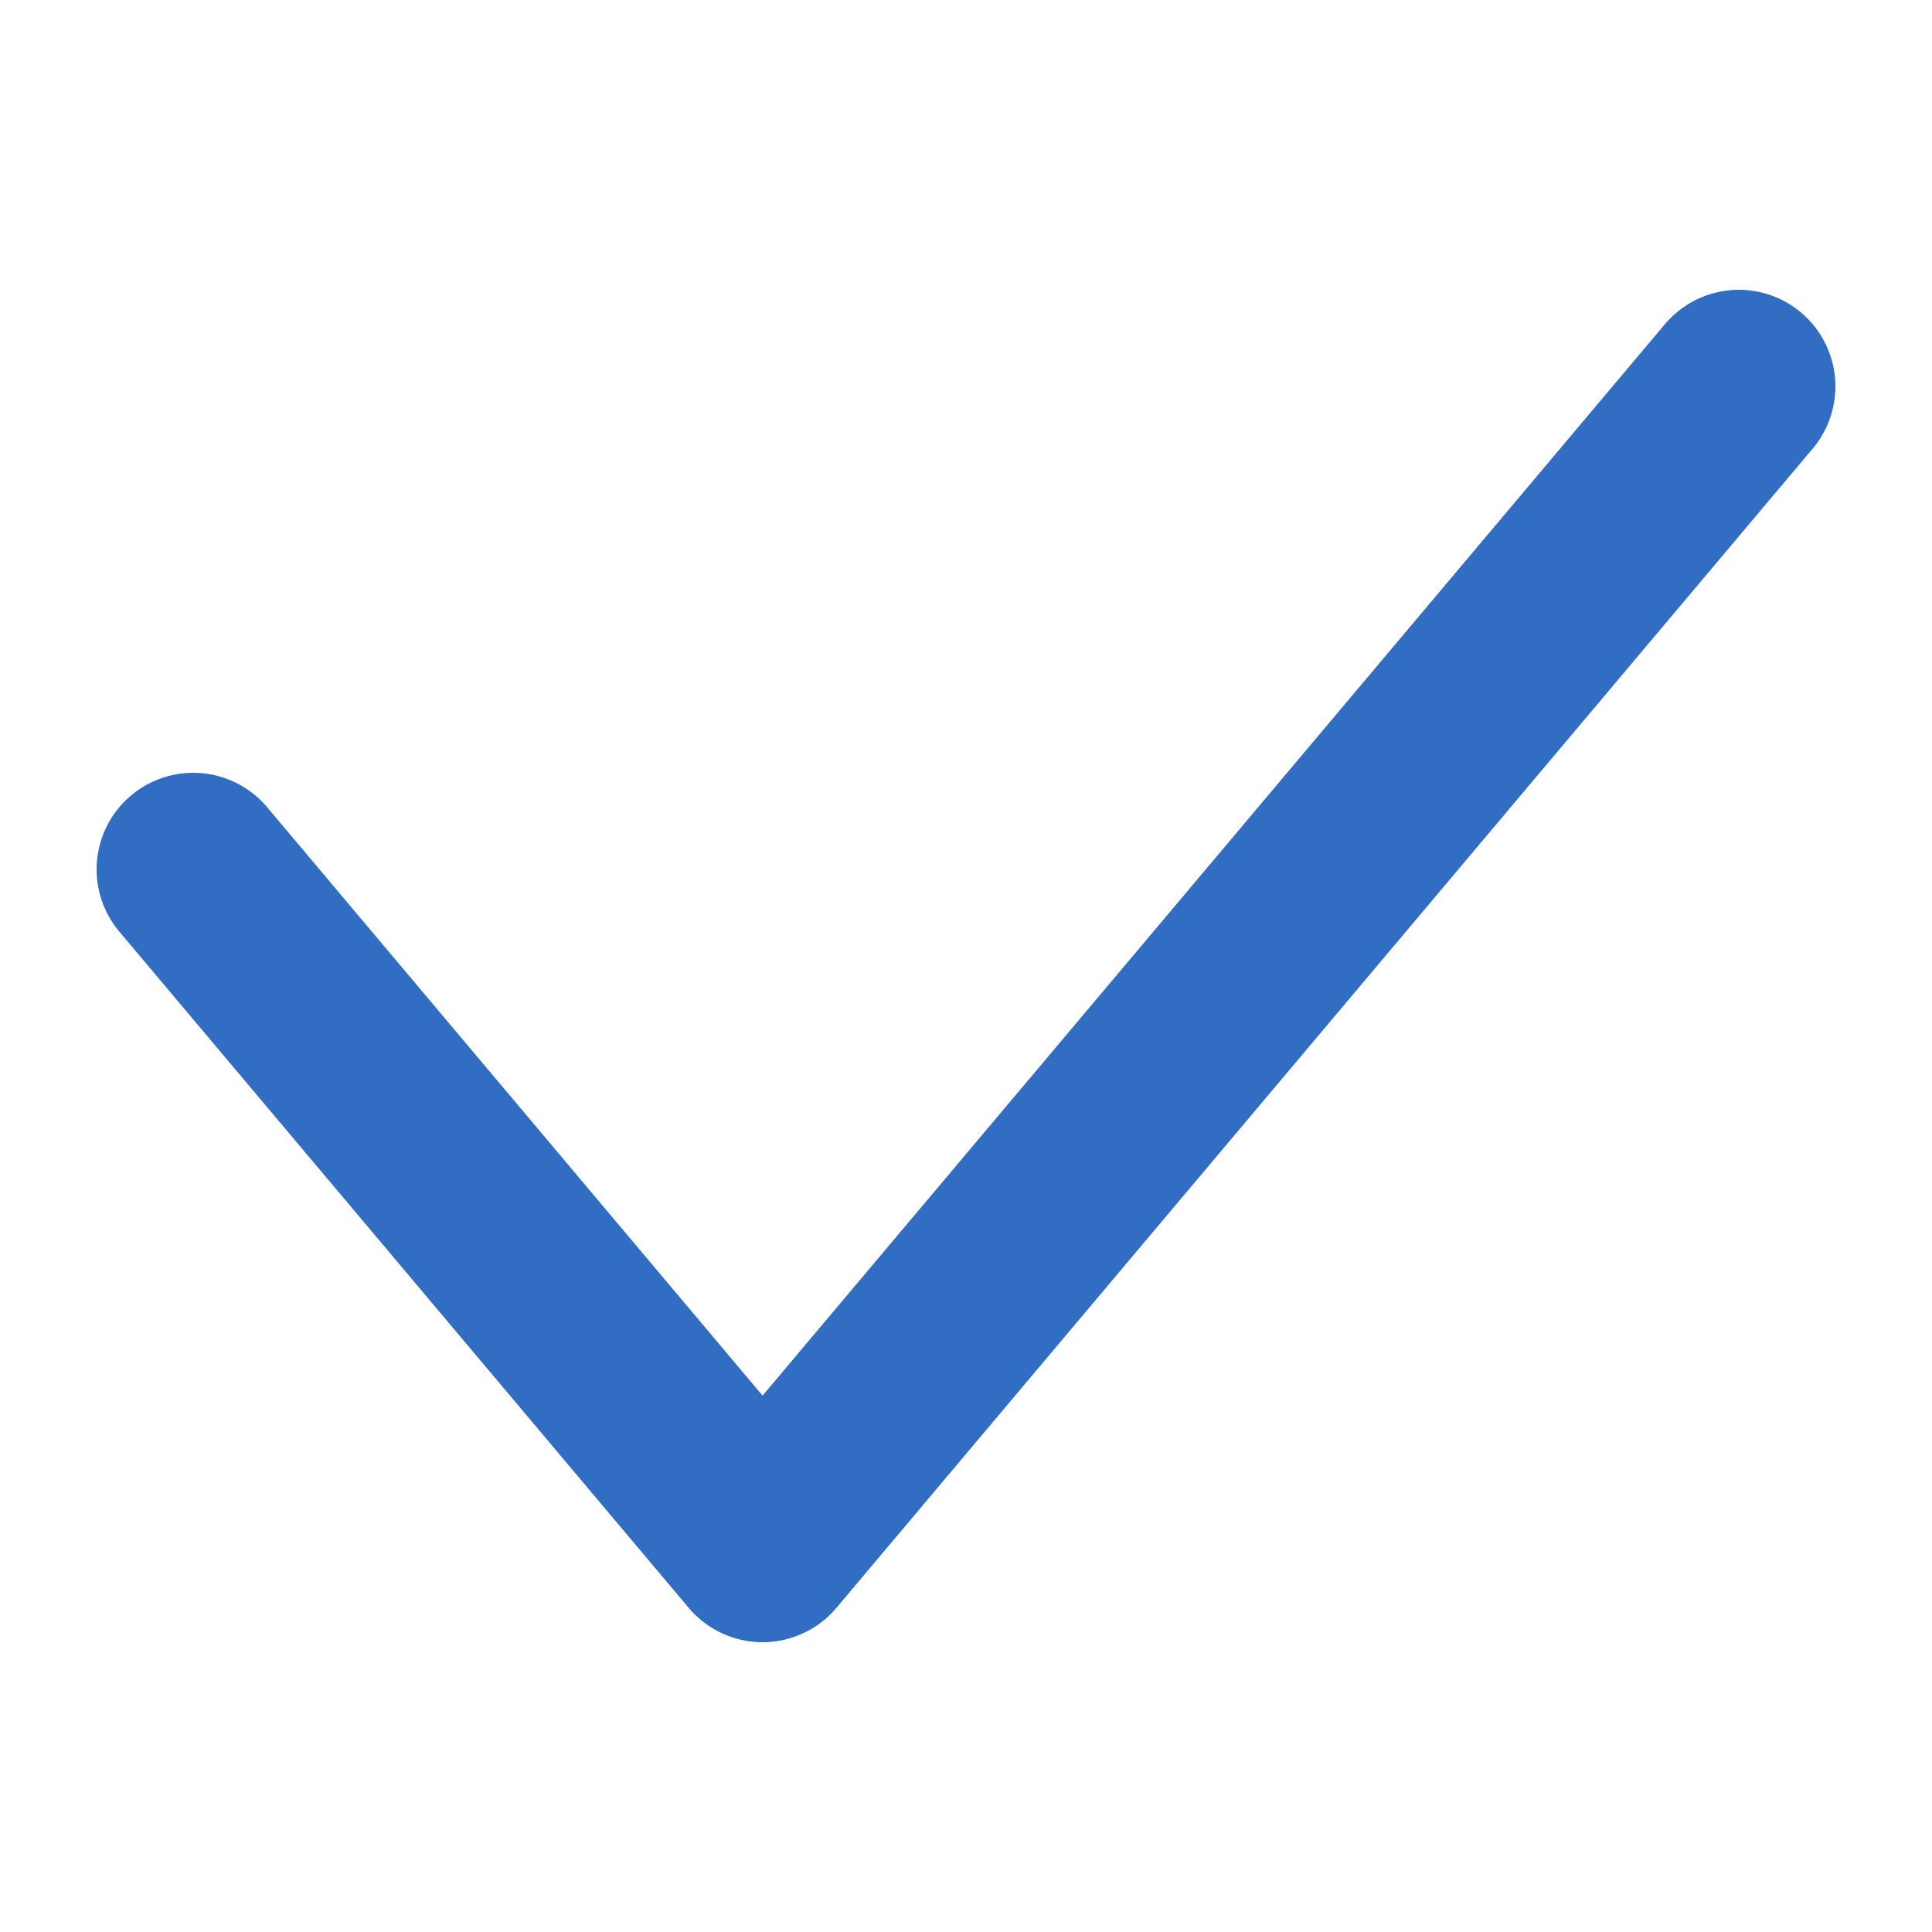
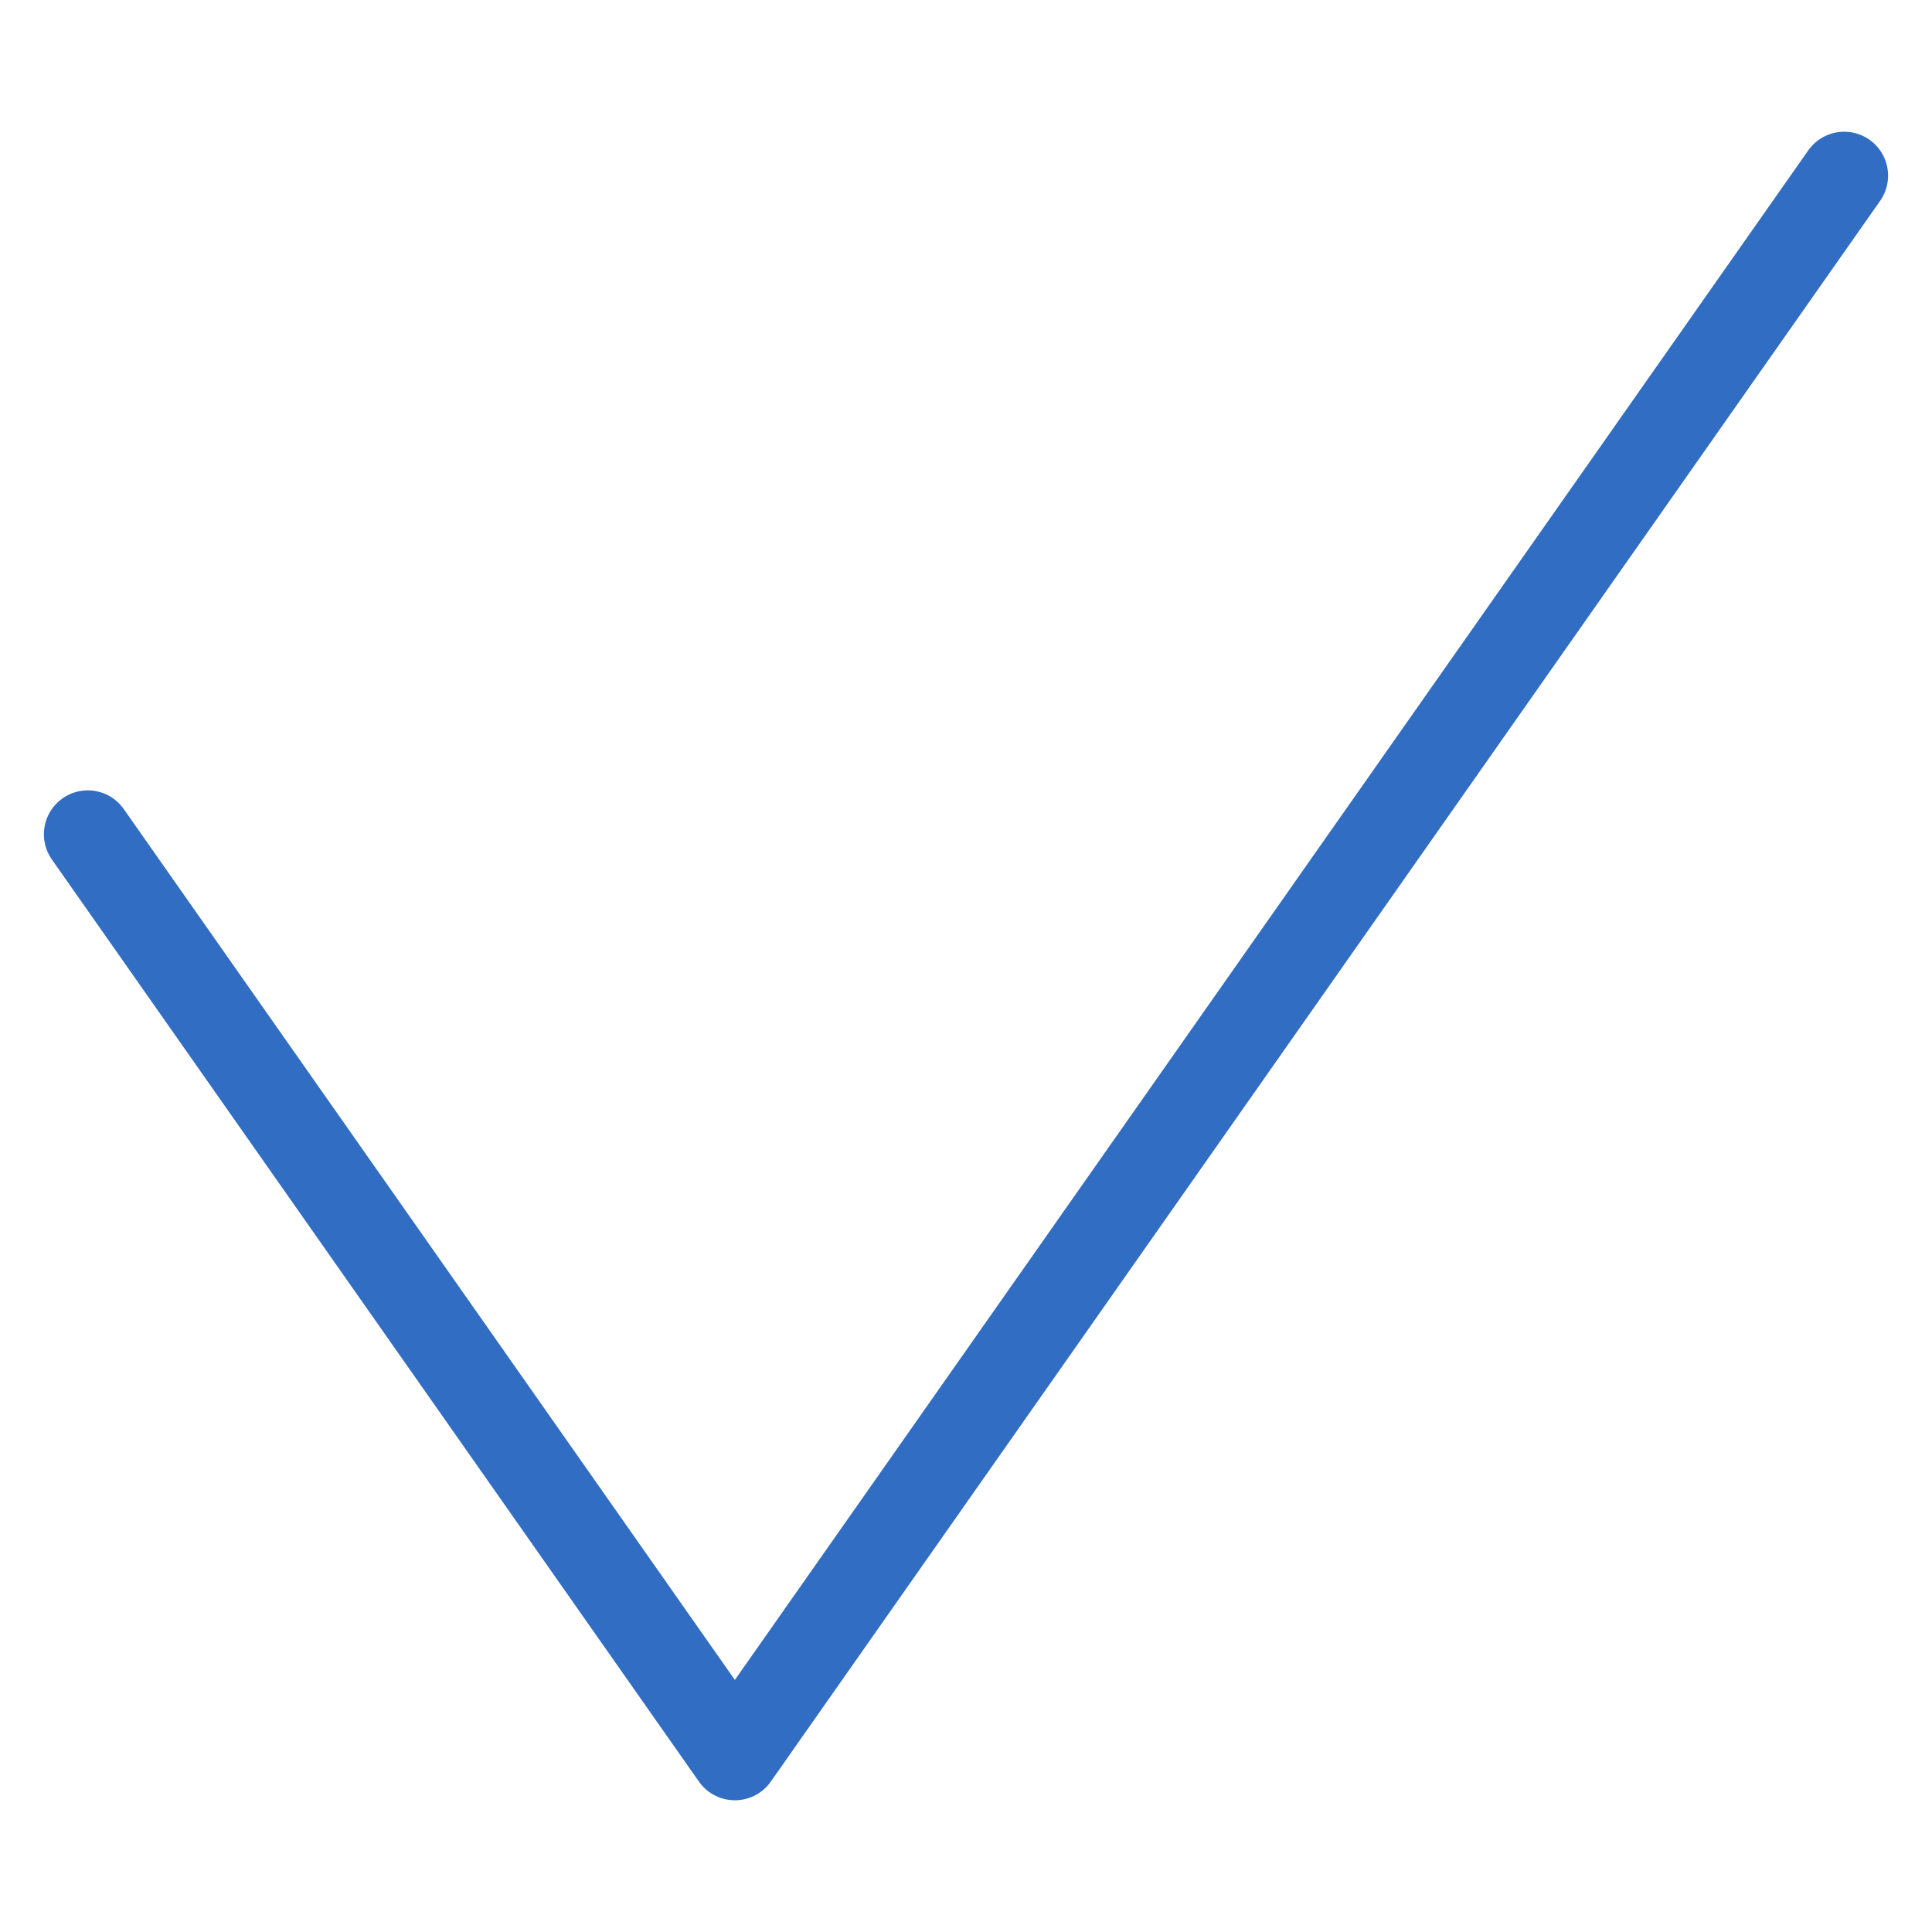
- <svg xmlns="http://www.w3.org/2000/svg" width="10" height="10" viewBox="0 0 10 10" fill="none">
-   <path d="M1 4.5 3.947 8 9 2" stroke="#316DC2" stroke-linecap="round" stroke-linejoin="round" />
+ <svg xmlns="http://www.w3.org/2000/svg" width="22" height="22" viewBox="0 0 22 22" fill="none">
+   <path d="M1 9.5L8.368 20L21 2" stroke="#316DC2" stroke-linecap="round" stroke-linejoin="round" />
</svg>
